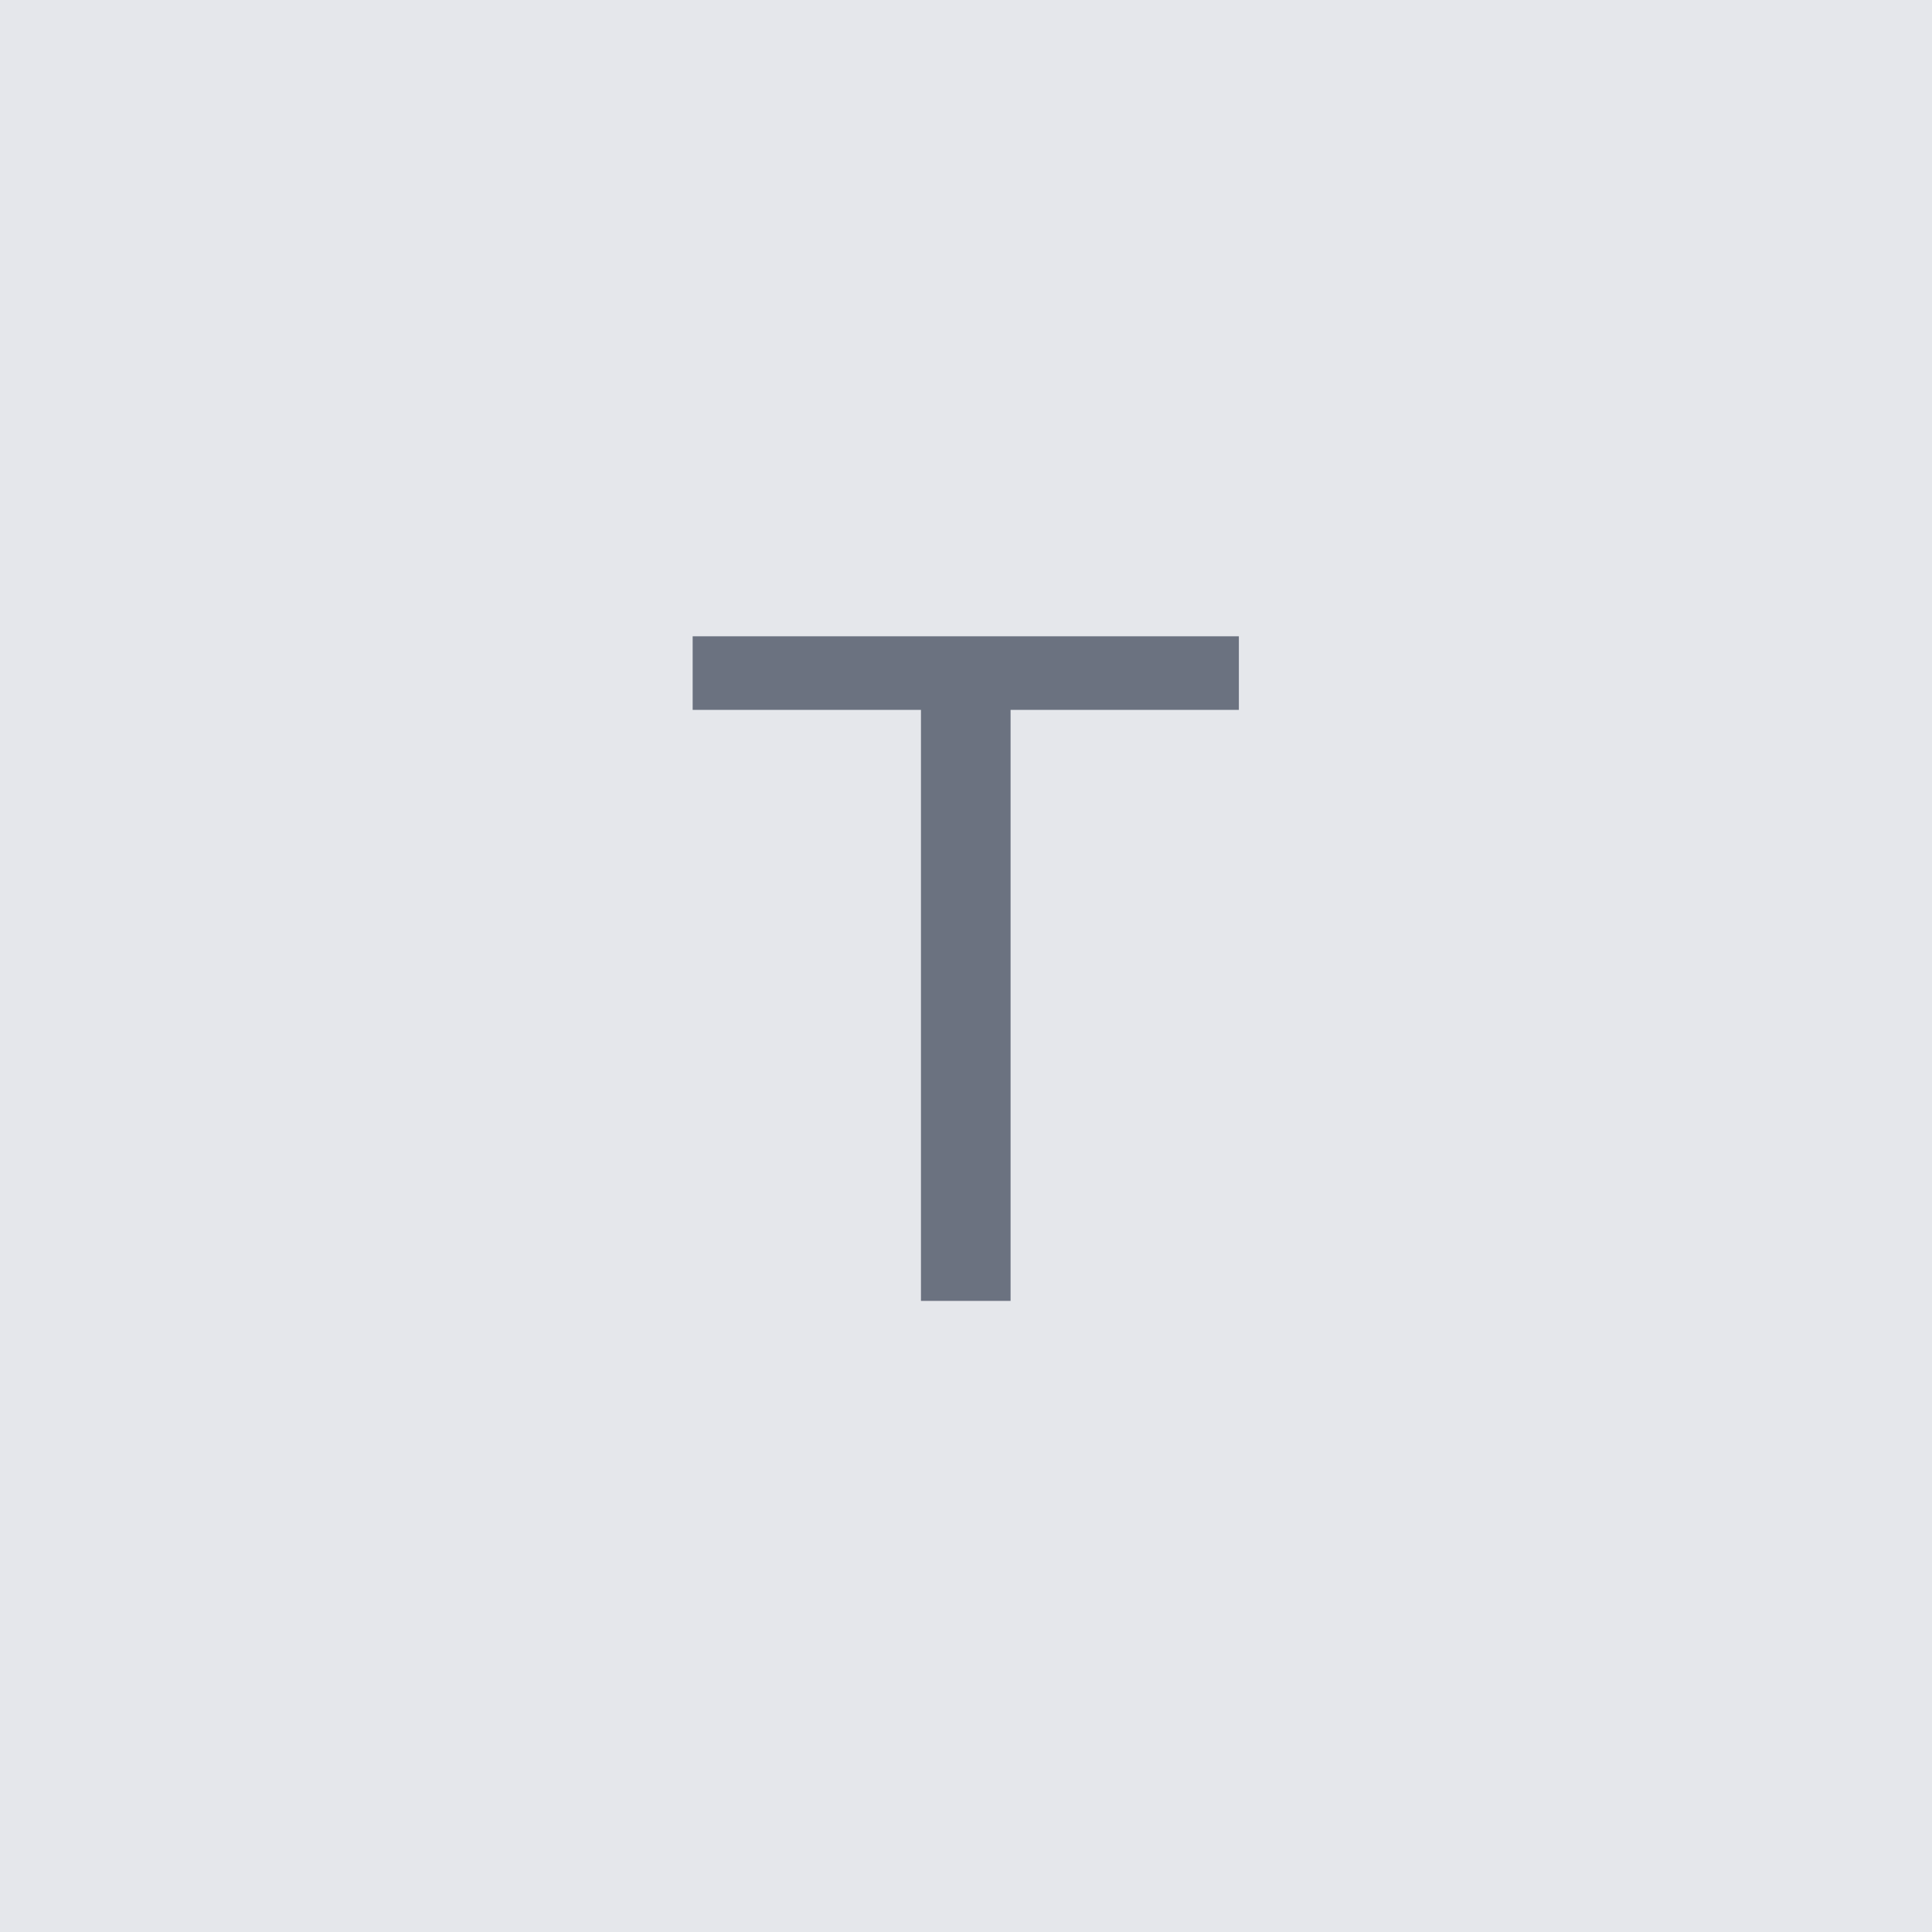
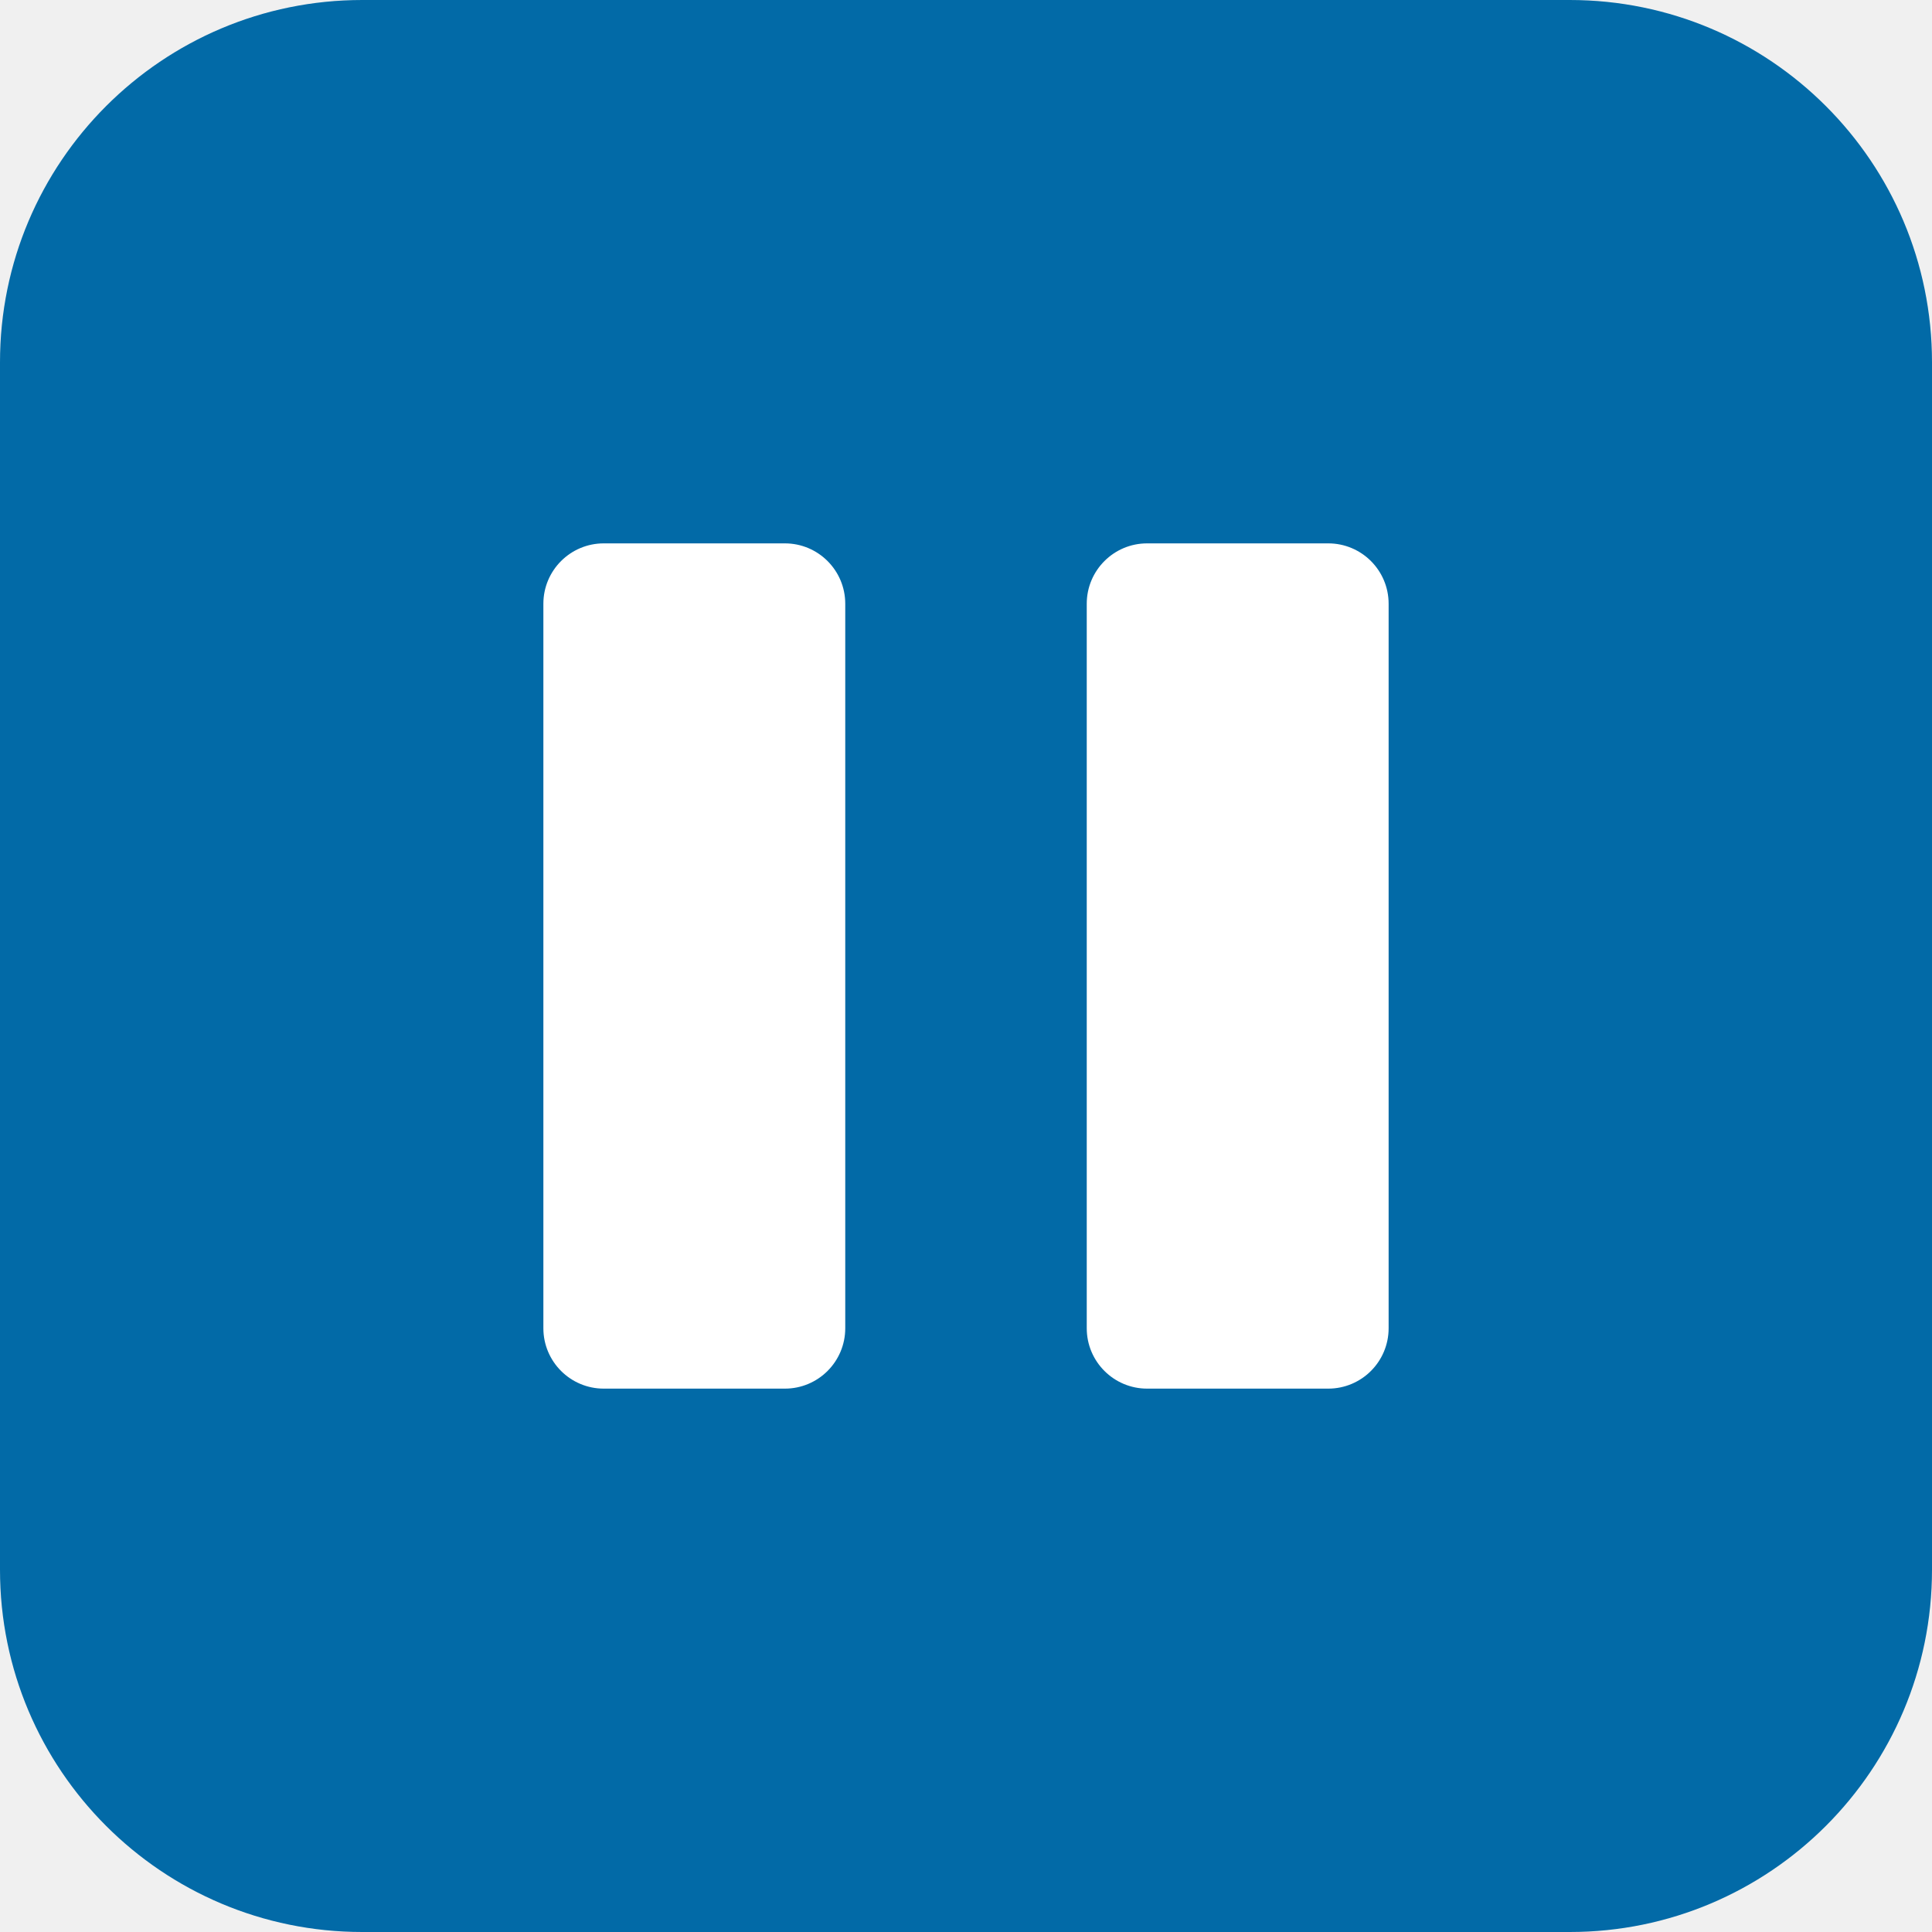
- <svg xmlns="http://www.w3.org/2000/svg" width="64" height="64">
-   <rect width="64" height="64" fill="#e5e7eb" />
-   <text x="50%" y="50%" dominant-baseline="central" text-anchor="middle" fill="#6b7280" font-size="32" font-family="Arial, sans-serif">T</text>
+ <svg xmlns="http://www.w3.org/2000/svg" width="64px" height="64px" viewBox="0 0 64 64" version="1.1">
+   <g stroke="none" stroke-width="1" fill="none" fill-rule="evenodd">
+     <rect fill="#026AA7" x="0" y="0" width="64" height="64" rx="12" />
+     <rect fill="#FFFFFF" x="18" y="18" width="10" height="28" rx="2" />
+     <rect fill="#FFFFFF" x="36" y="18" width="10" height="28" rx="2" />
+   </g>
</svg>
